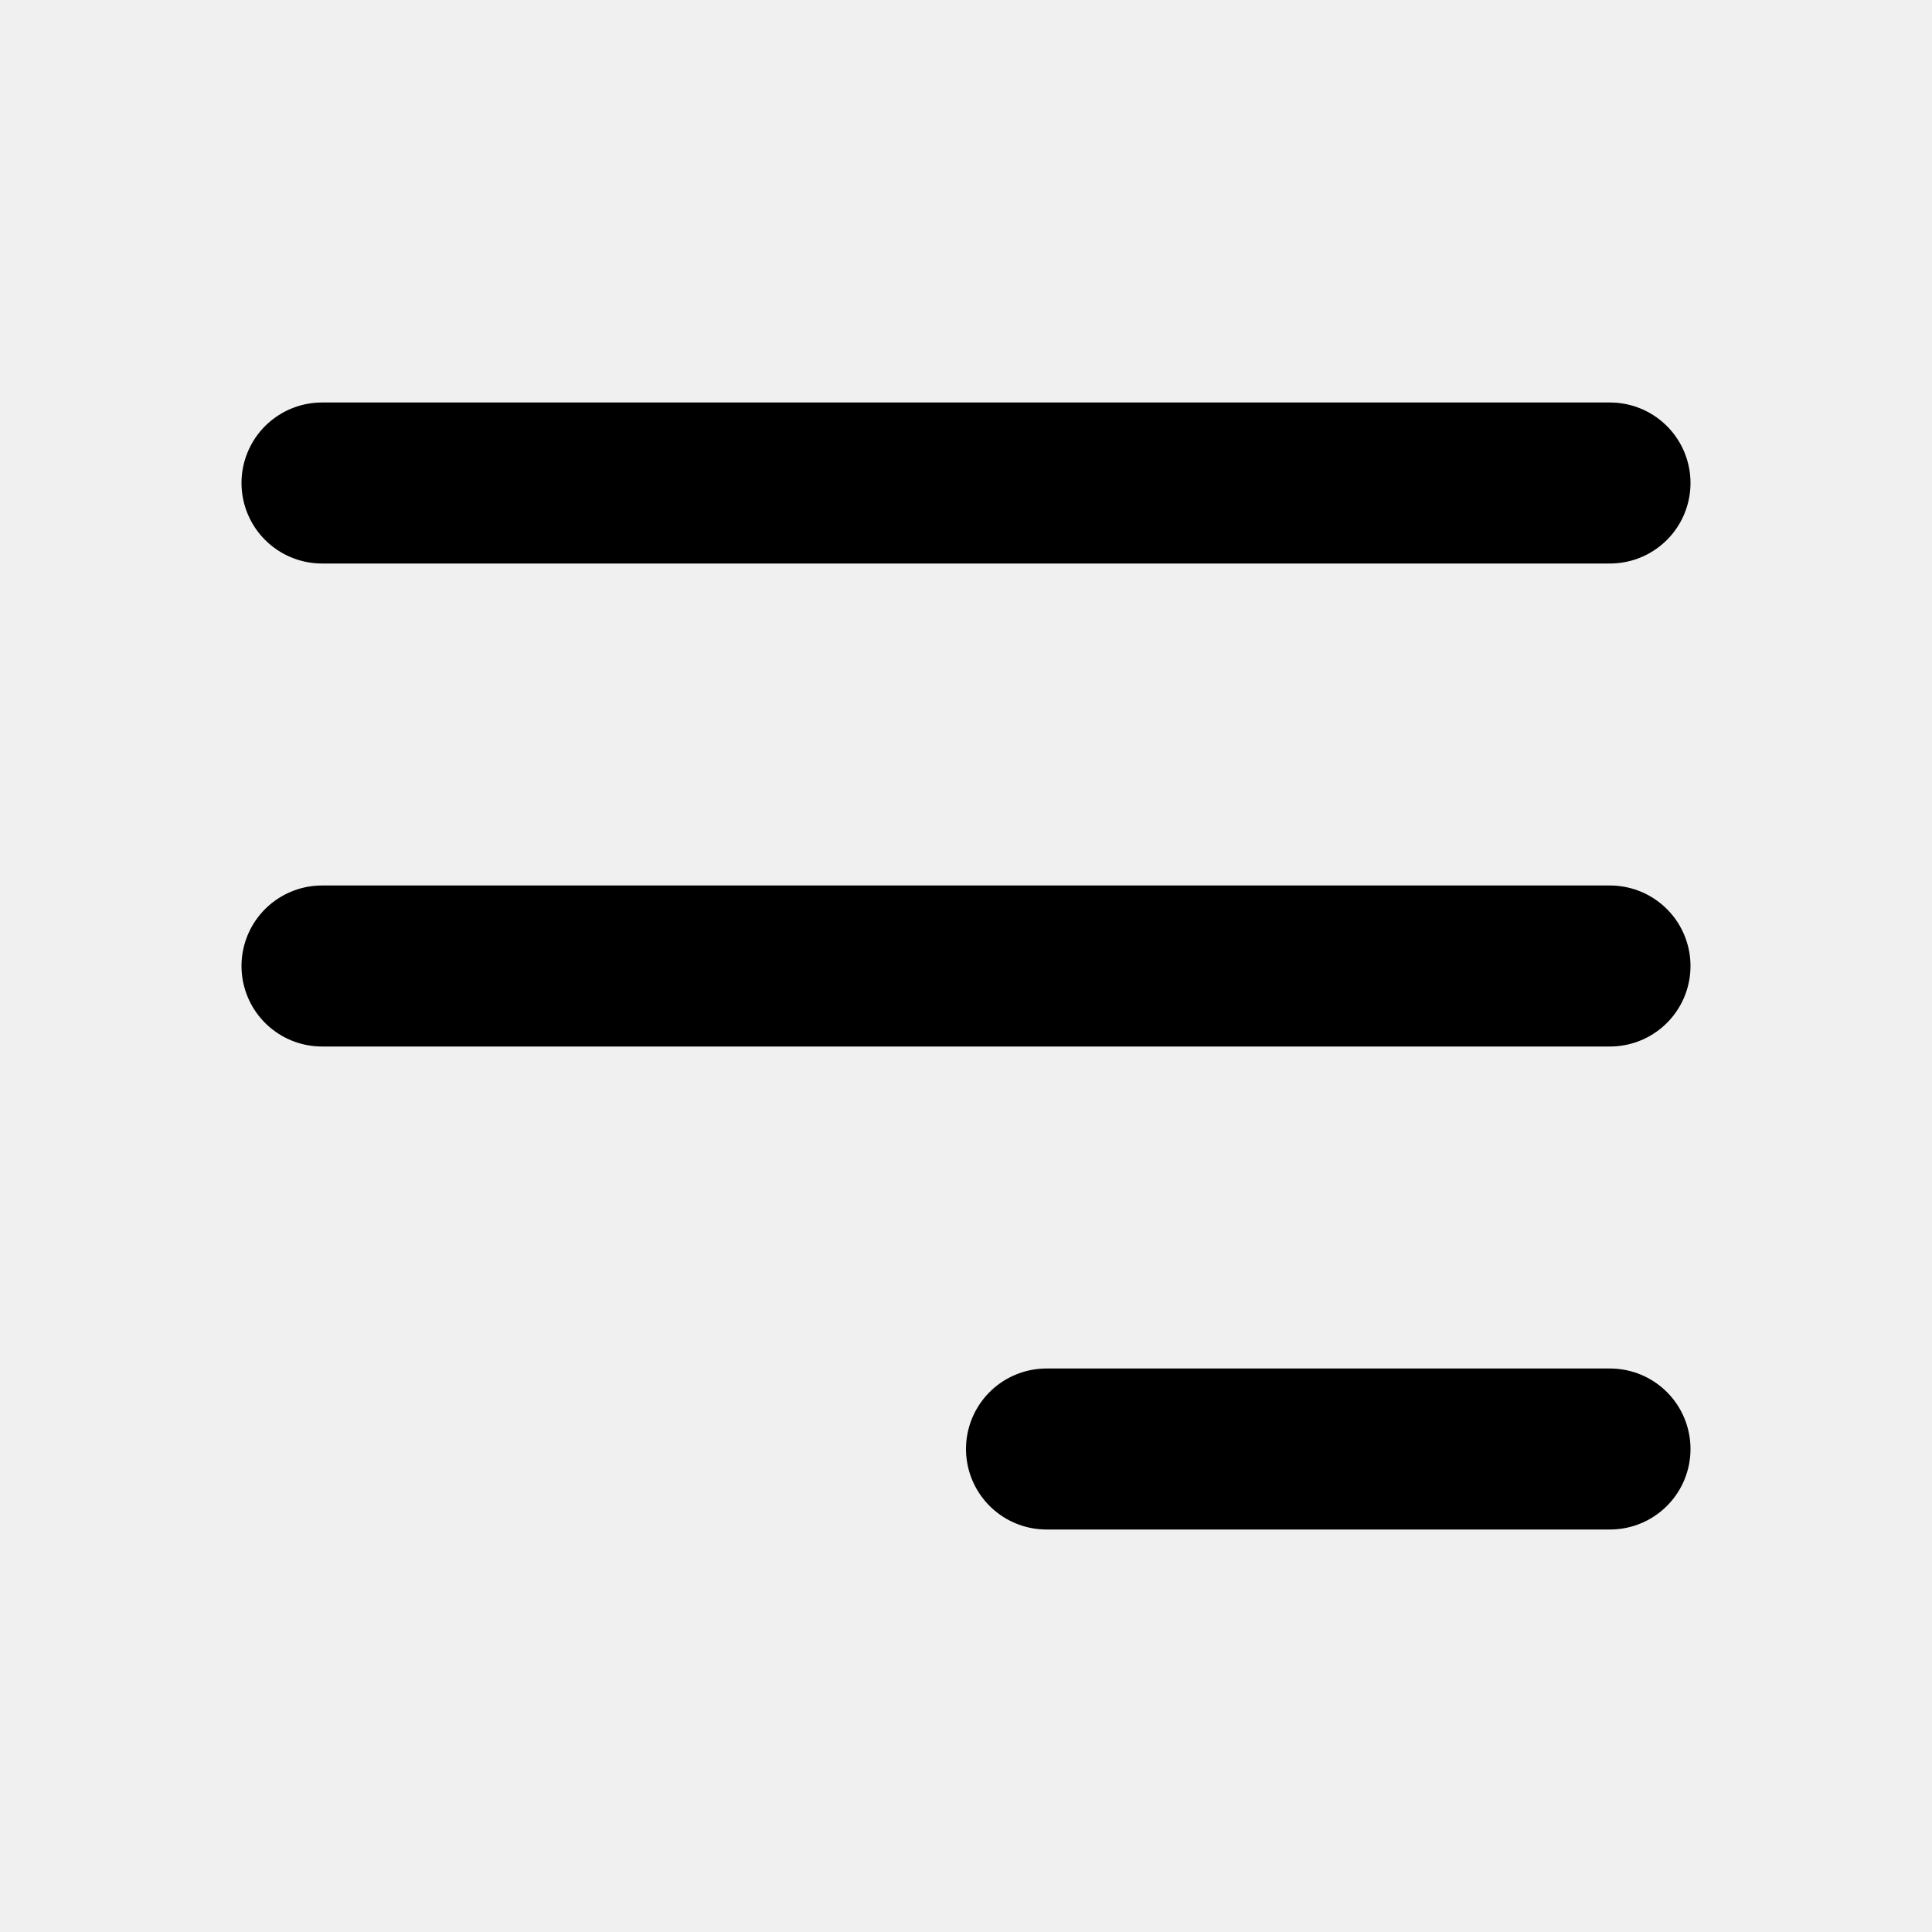
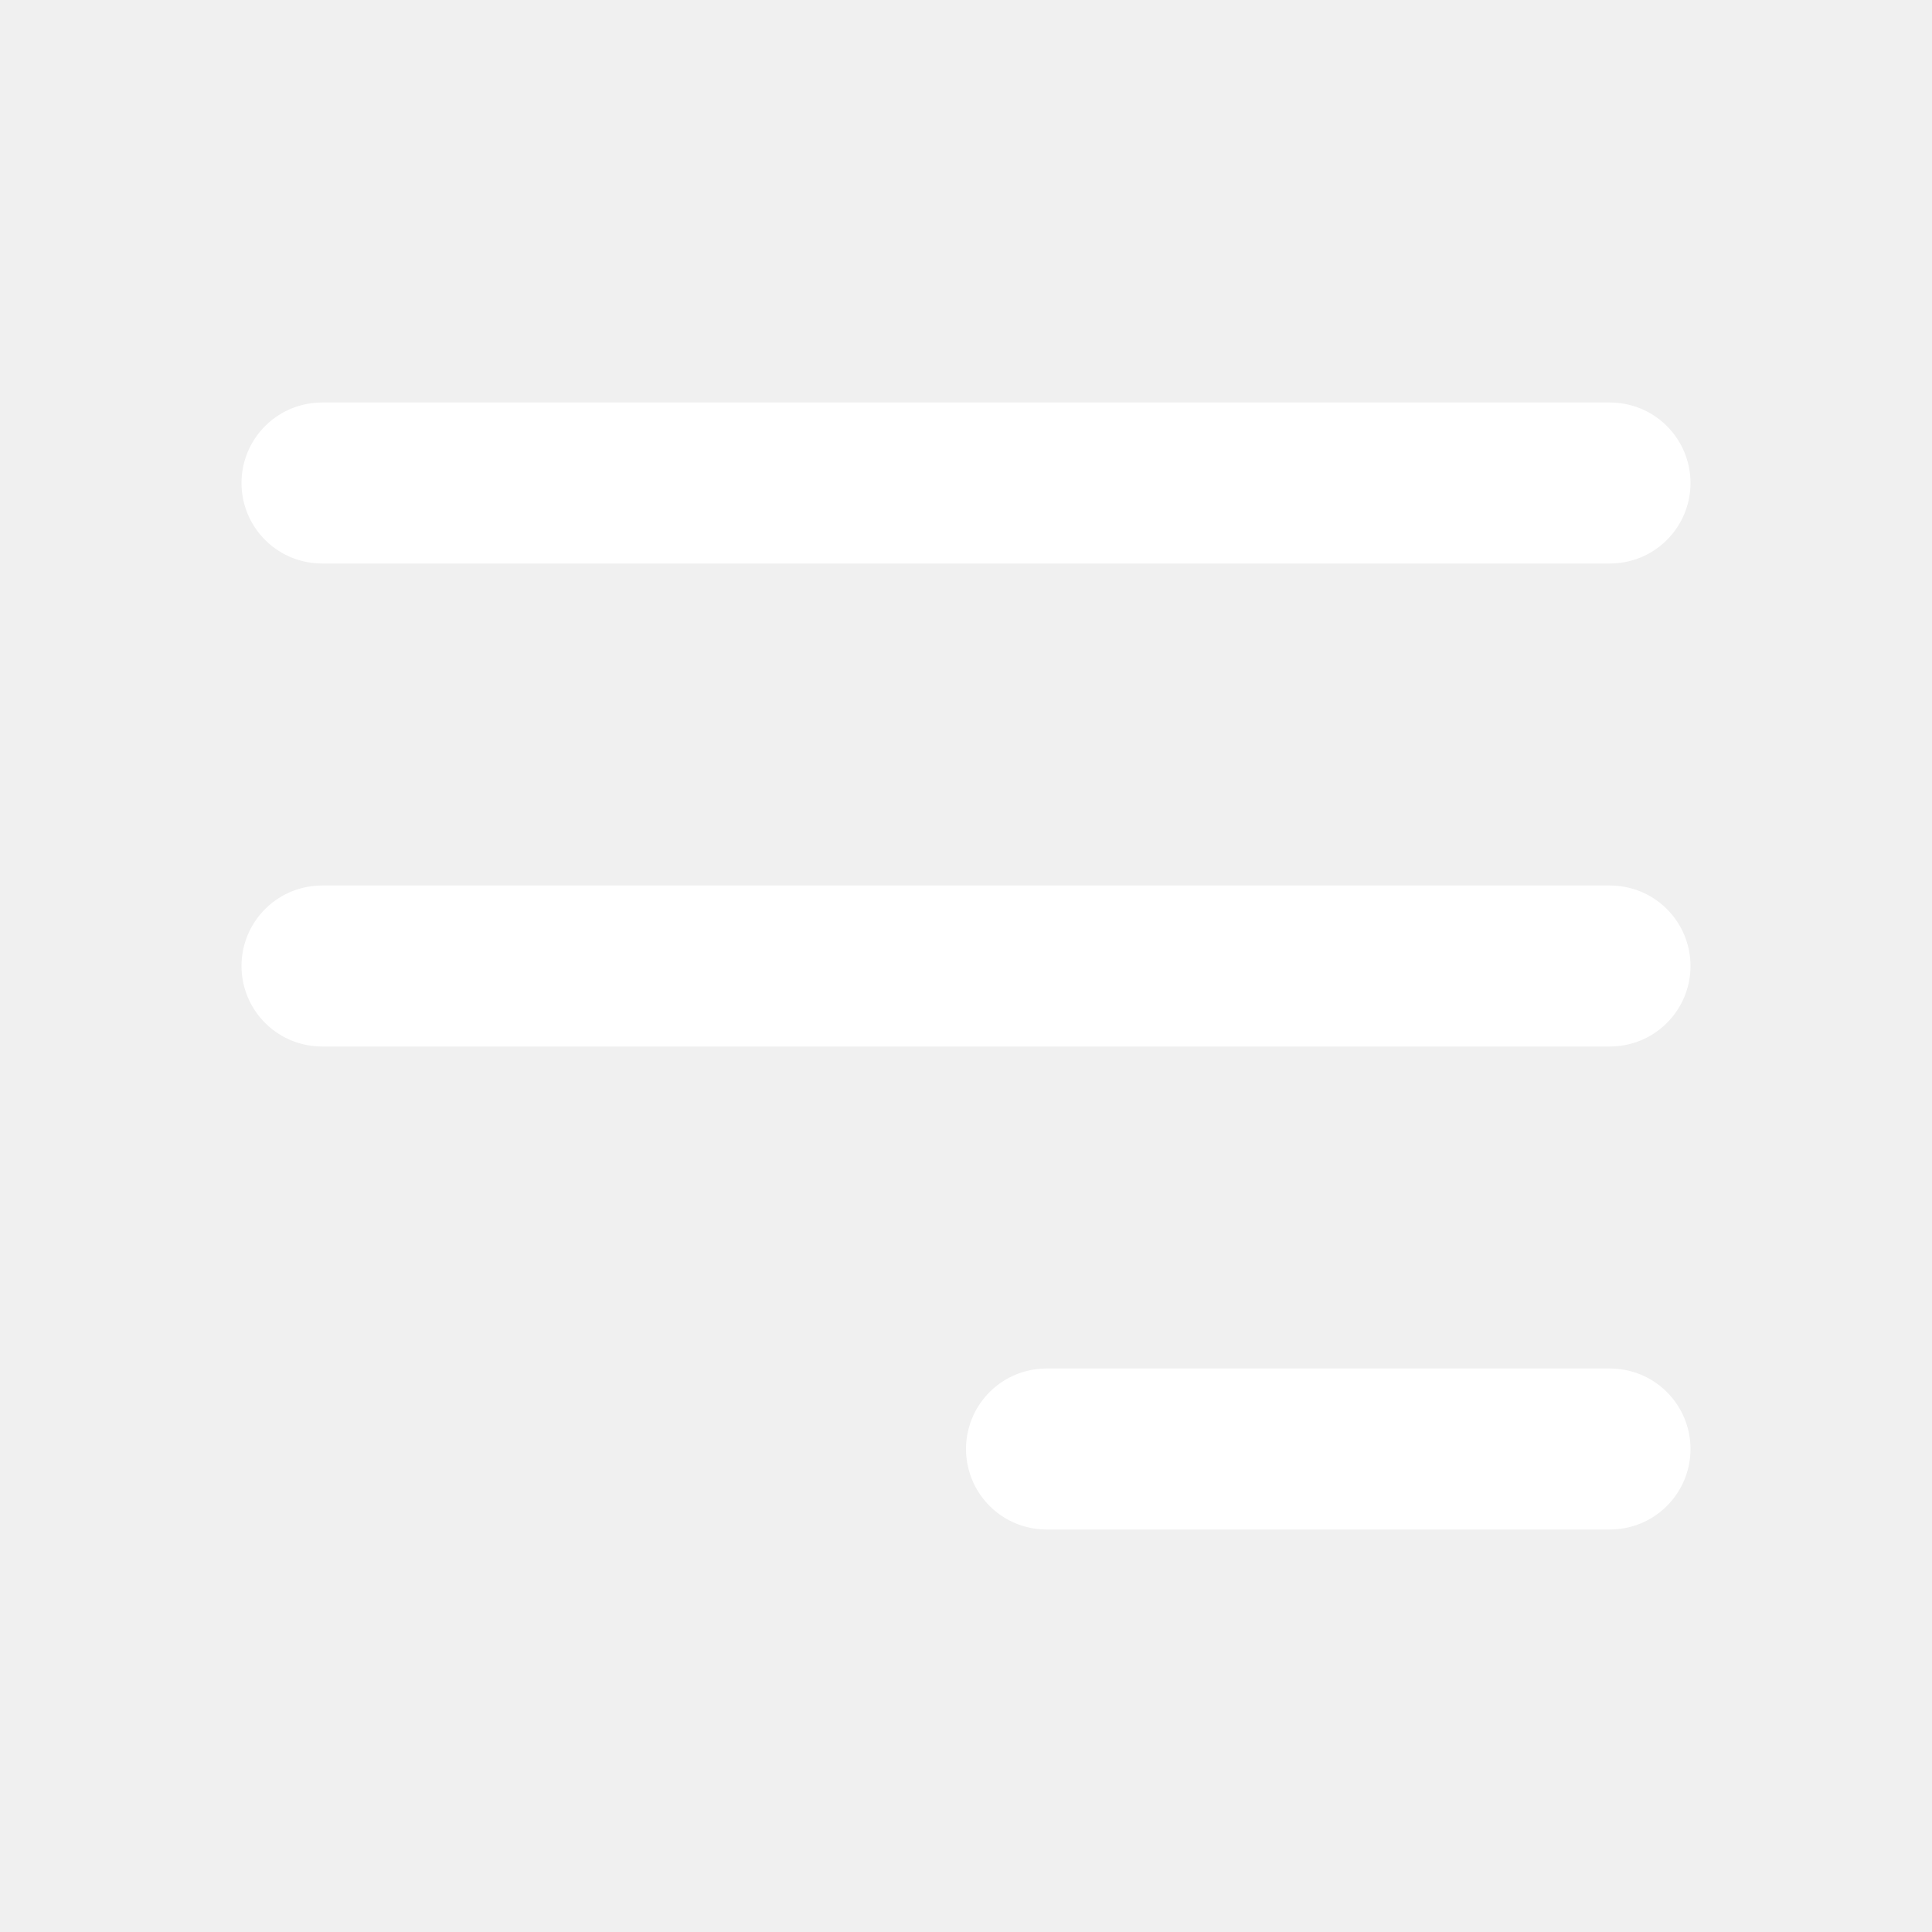
<svg xmlns="http://www.w3.org/2000/svg" fill="none" height="24" viewBox="0 0 24 24" width="24">
-   <path d="M4 6H20M4 12H20M13 18H20" stroke="#000000" stroke-linecap="round" stroke-linejoin="round" stroke-width="2" />
+   <path d="M4 6H20M4 12H20M13 18H20" stroke="#ffffff" stroke-linecap="round" stroke-linejoin="round" stroke-width="2" />
</svg>
